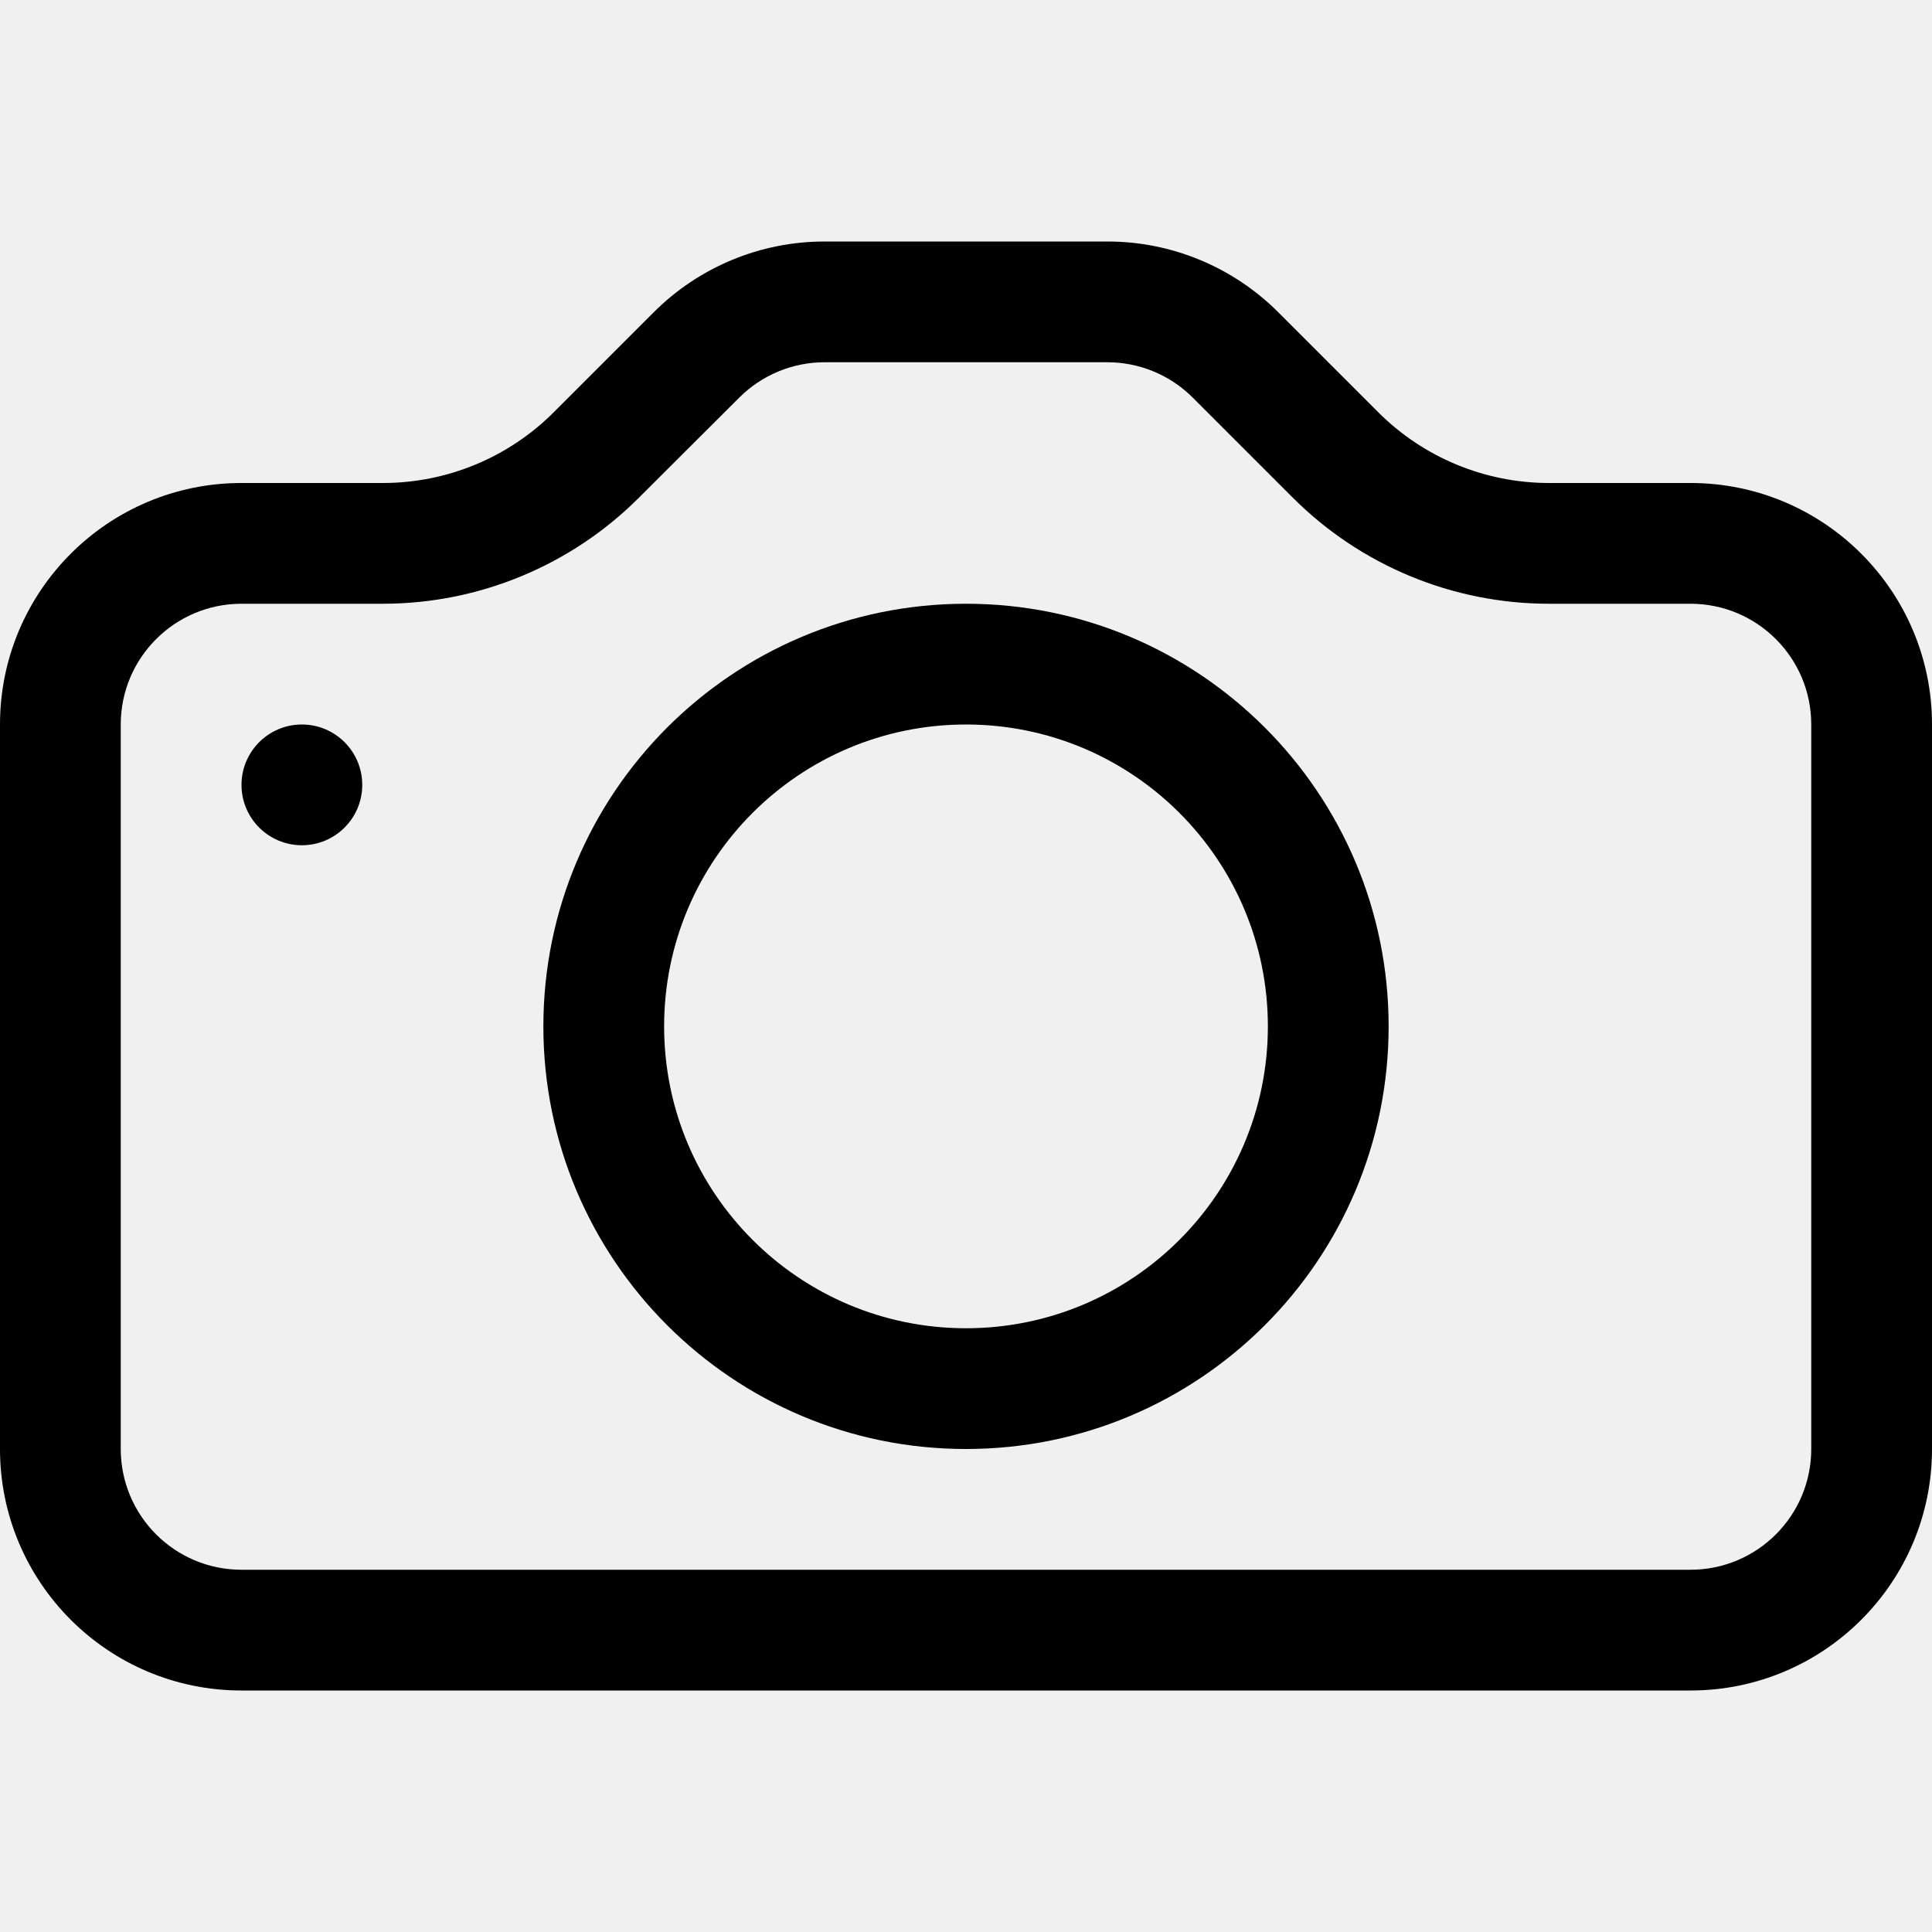
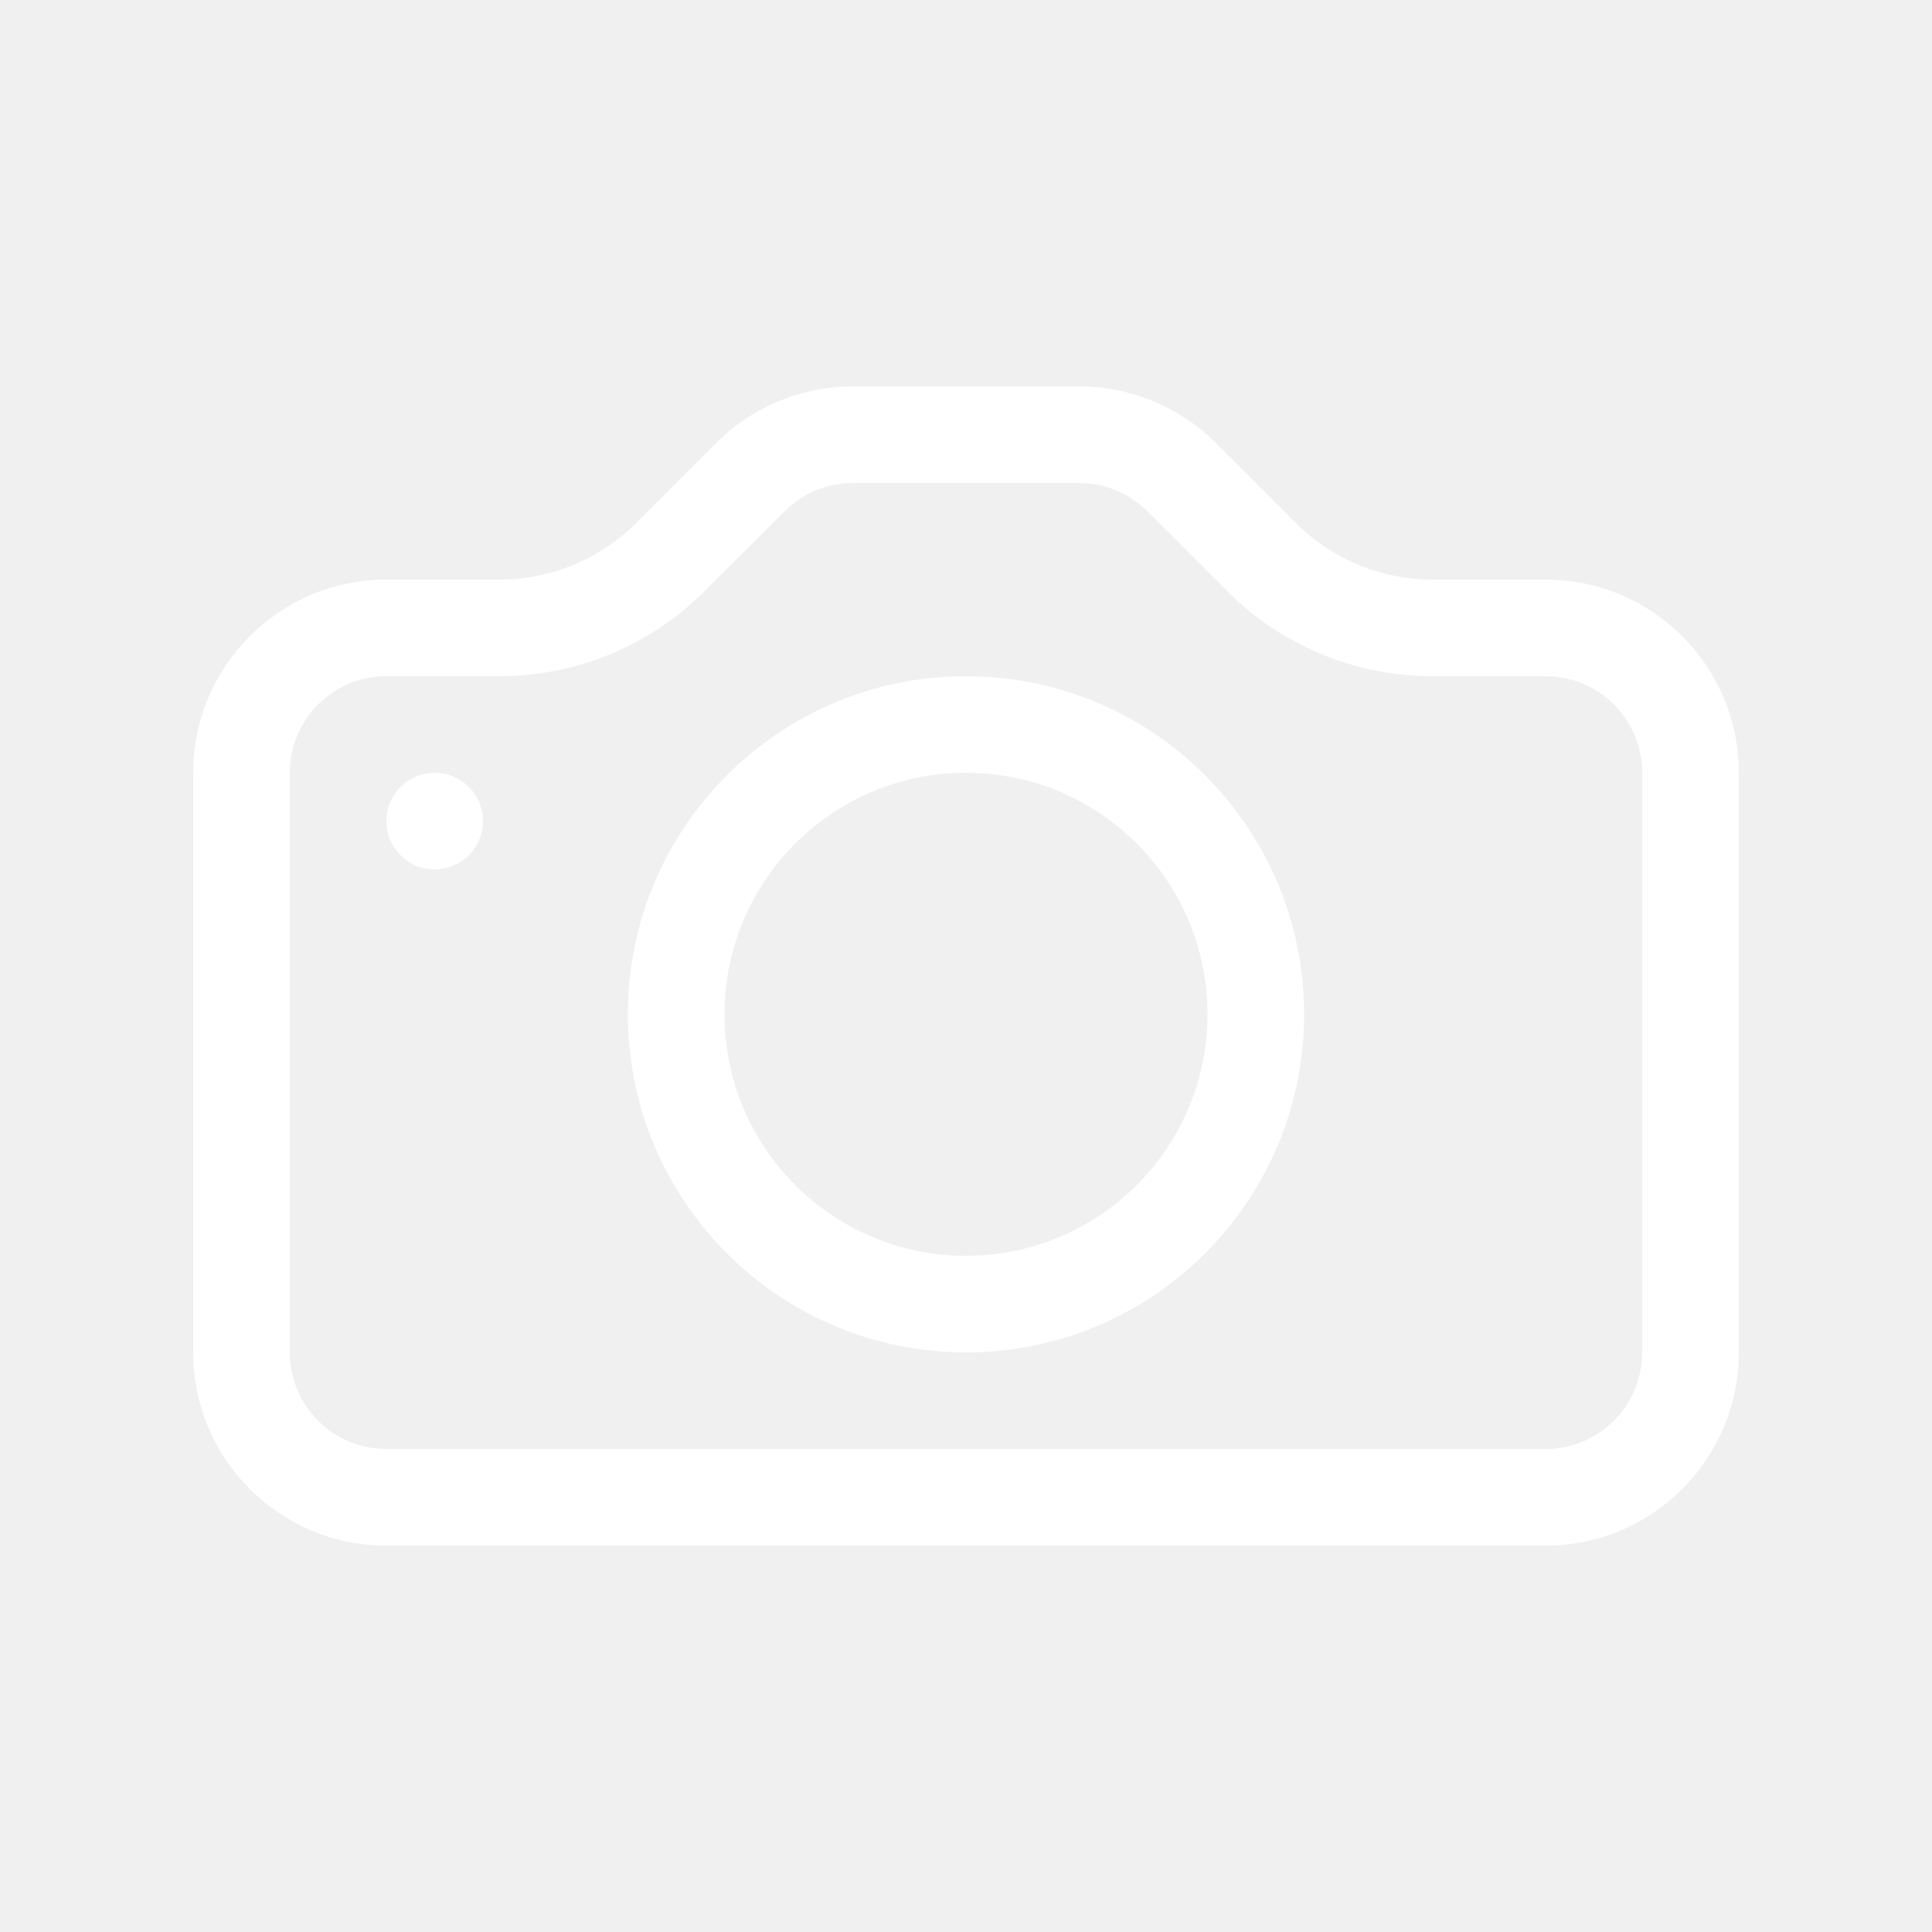
- <svg xmlns="http://www.w3.org/2000/svg" width="16" height="16" fill="currentColor" class="bi bi-camera" viewBox="0 0 16 16">
+ <svg xmlns="http://www.w3.org/2000/svg" width="16" height="16" fill="#FFF" class="bi bi-camera" viewBox="-2 -2 20 20">
  <path d="M15 12a1 1 0 0 1-1 1H2a1 1 0 0 1-1-1V6a1 1 0 0 1 1-1h1.172a3 3 0 0 0 2.12-.879l.83-.828A1 1 0 0 1 6.827 3h2.344a1 1 0 0 1 .707.293l.828.828A3 3 0 0 0 12.828 5H14a1 1 0 0 1 1 1v6zM2 4a2 2 0 0 0-2 2v6a2 2 0 0 0 2 2h12a2 2 0 0 0 2-2V6a2 2 0 0 0-2-2h-1.172a2 2 0 0 1-1.414-.586l-.828-.828A2 2 0 0 0 9.172 2H6.828a2 2 0 0 0-1.414.586l-.828.828A2 2 0 0 1 3.172 4H2z" />
  <path d="M8 11a2.5 2.5 0 1 1 0-5 2.5 2.5 0 0 1 0 5zm0 1a3.5 3.5 0 1 0 0-7 3.5 3.5 0 0 0 0 7zM3 6.5a.5.5 0 1 1-1 0 .5.5 0 0 1 1 0z" />
</svg>
